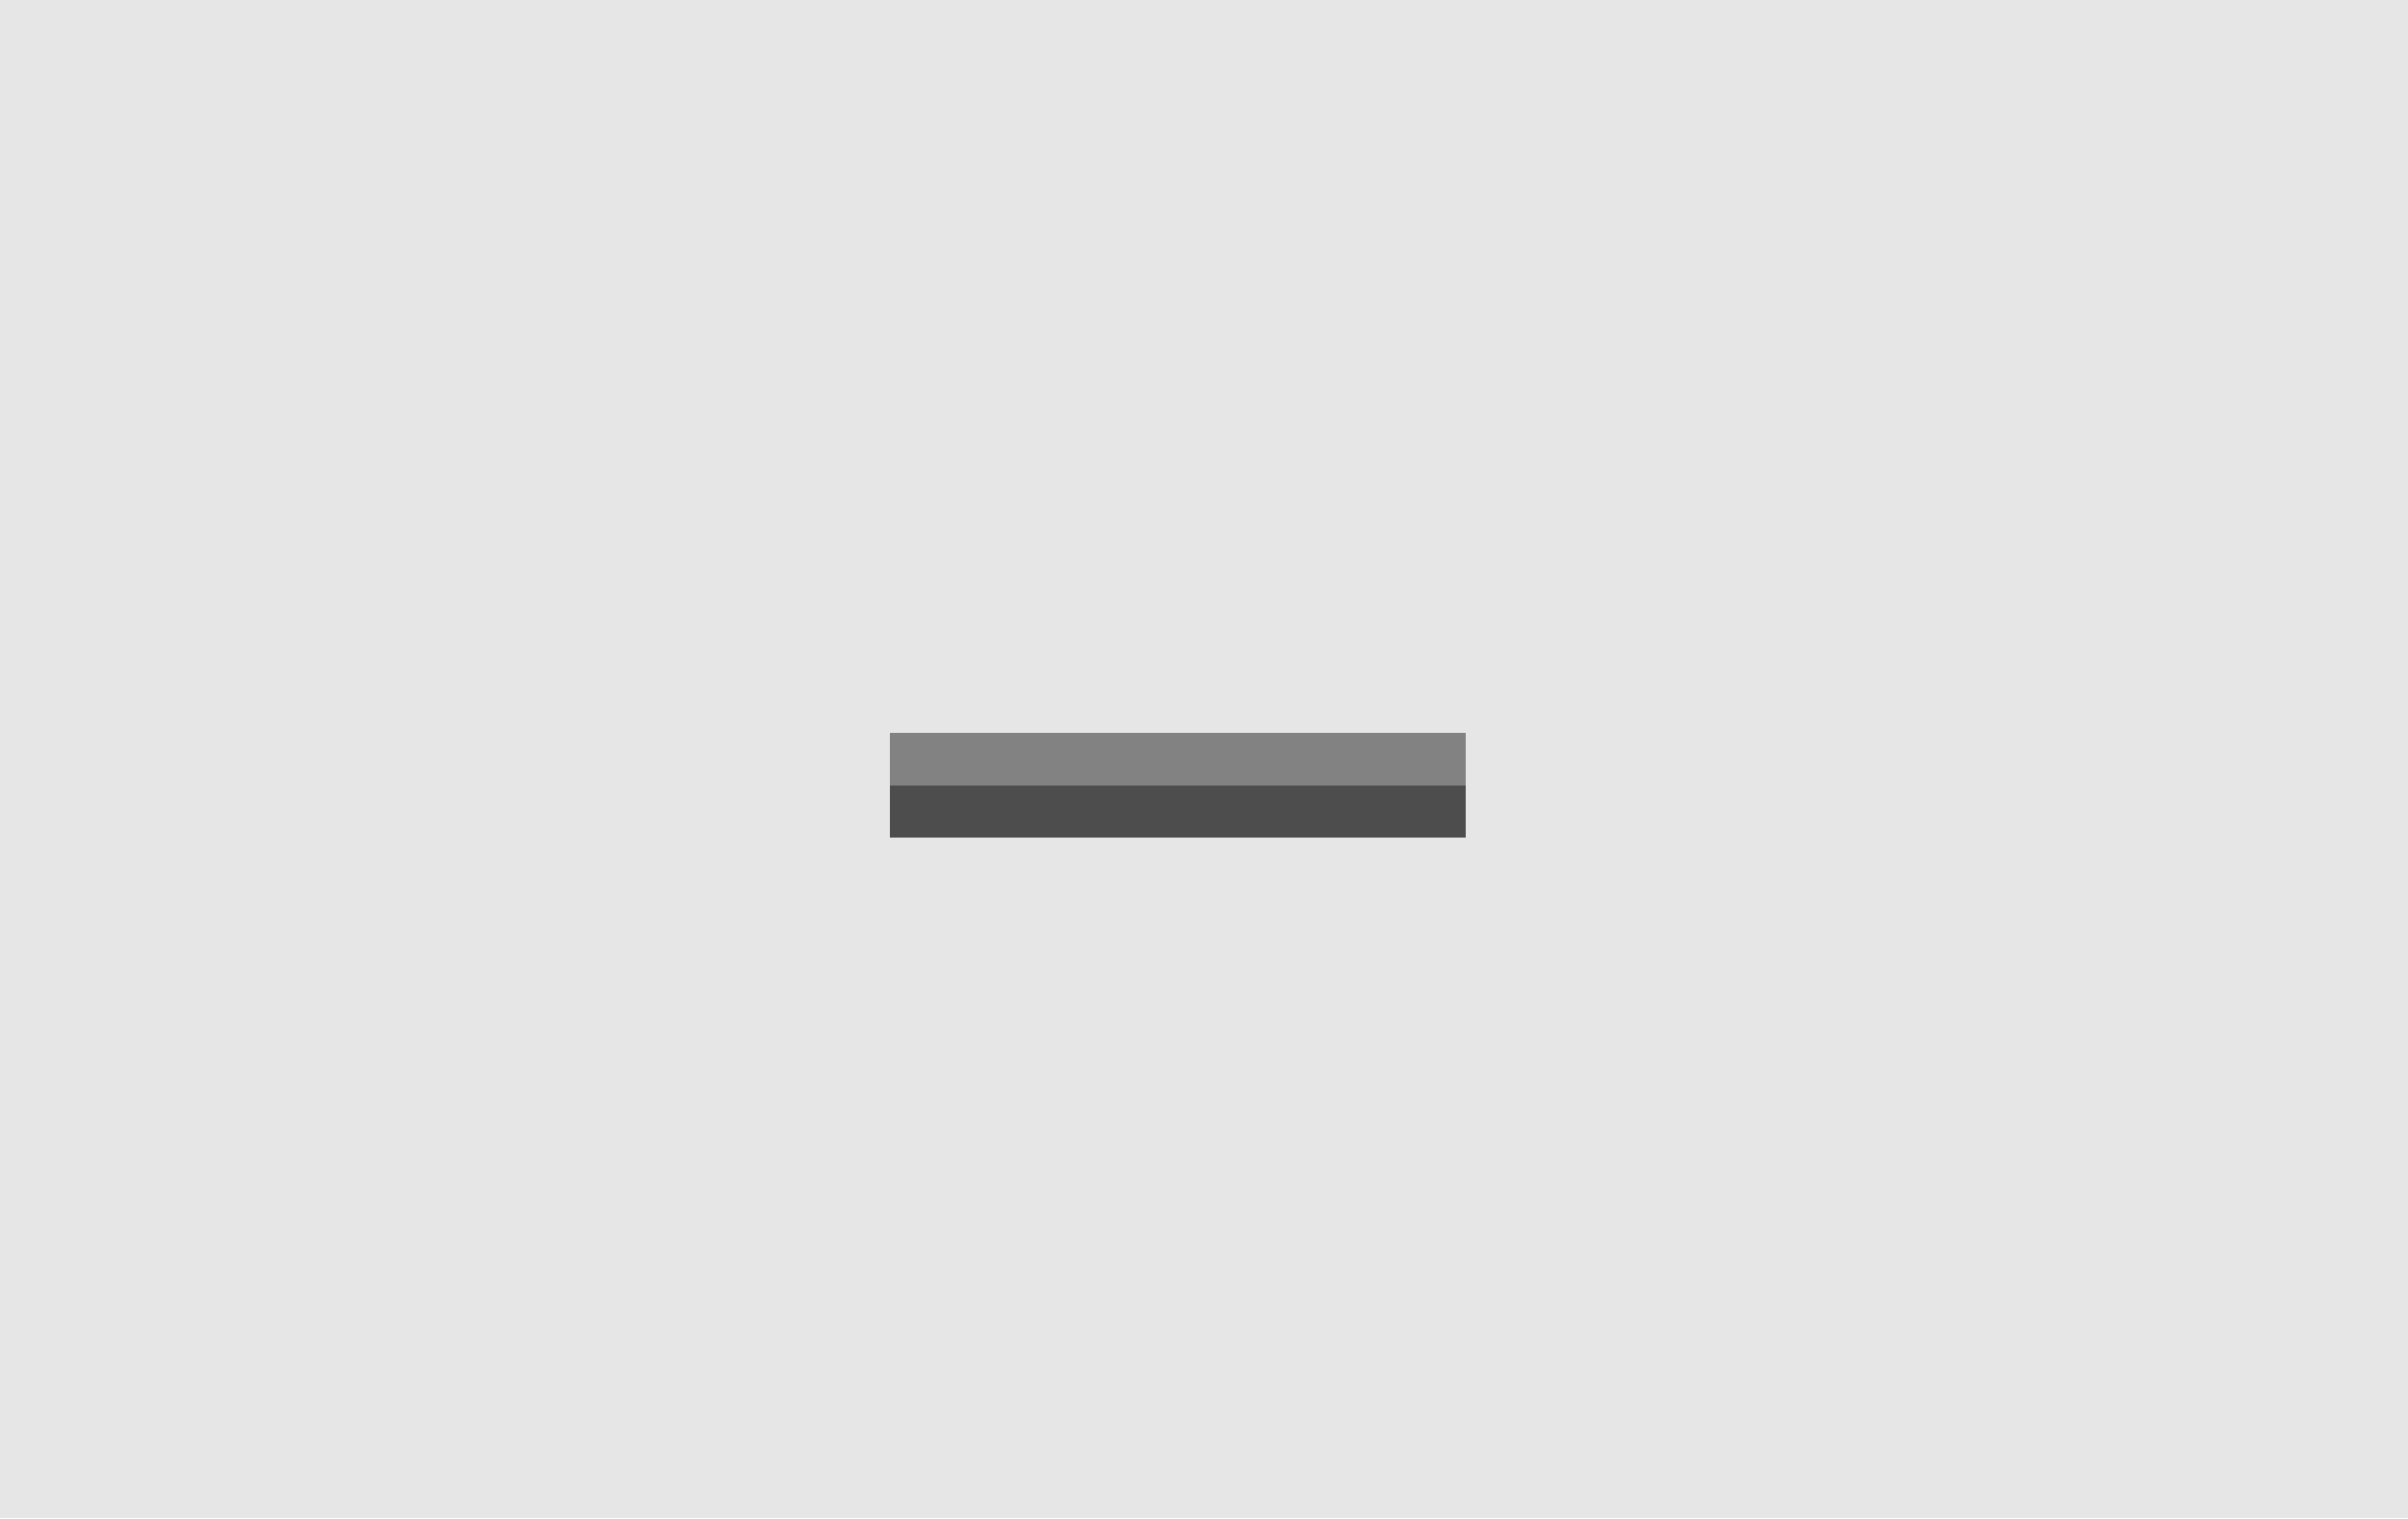
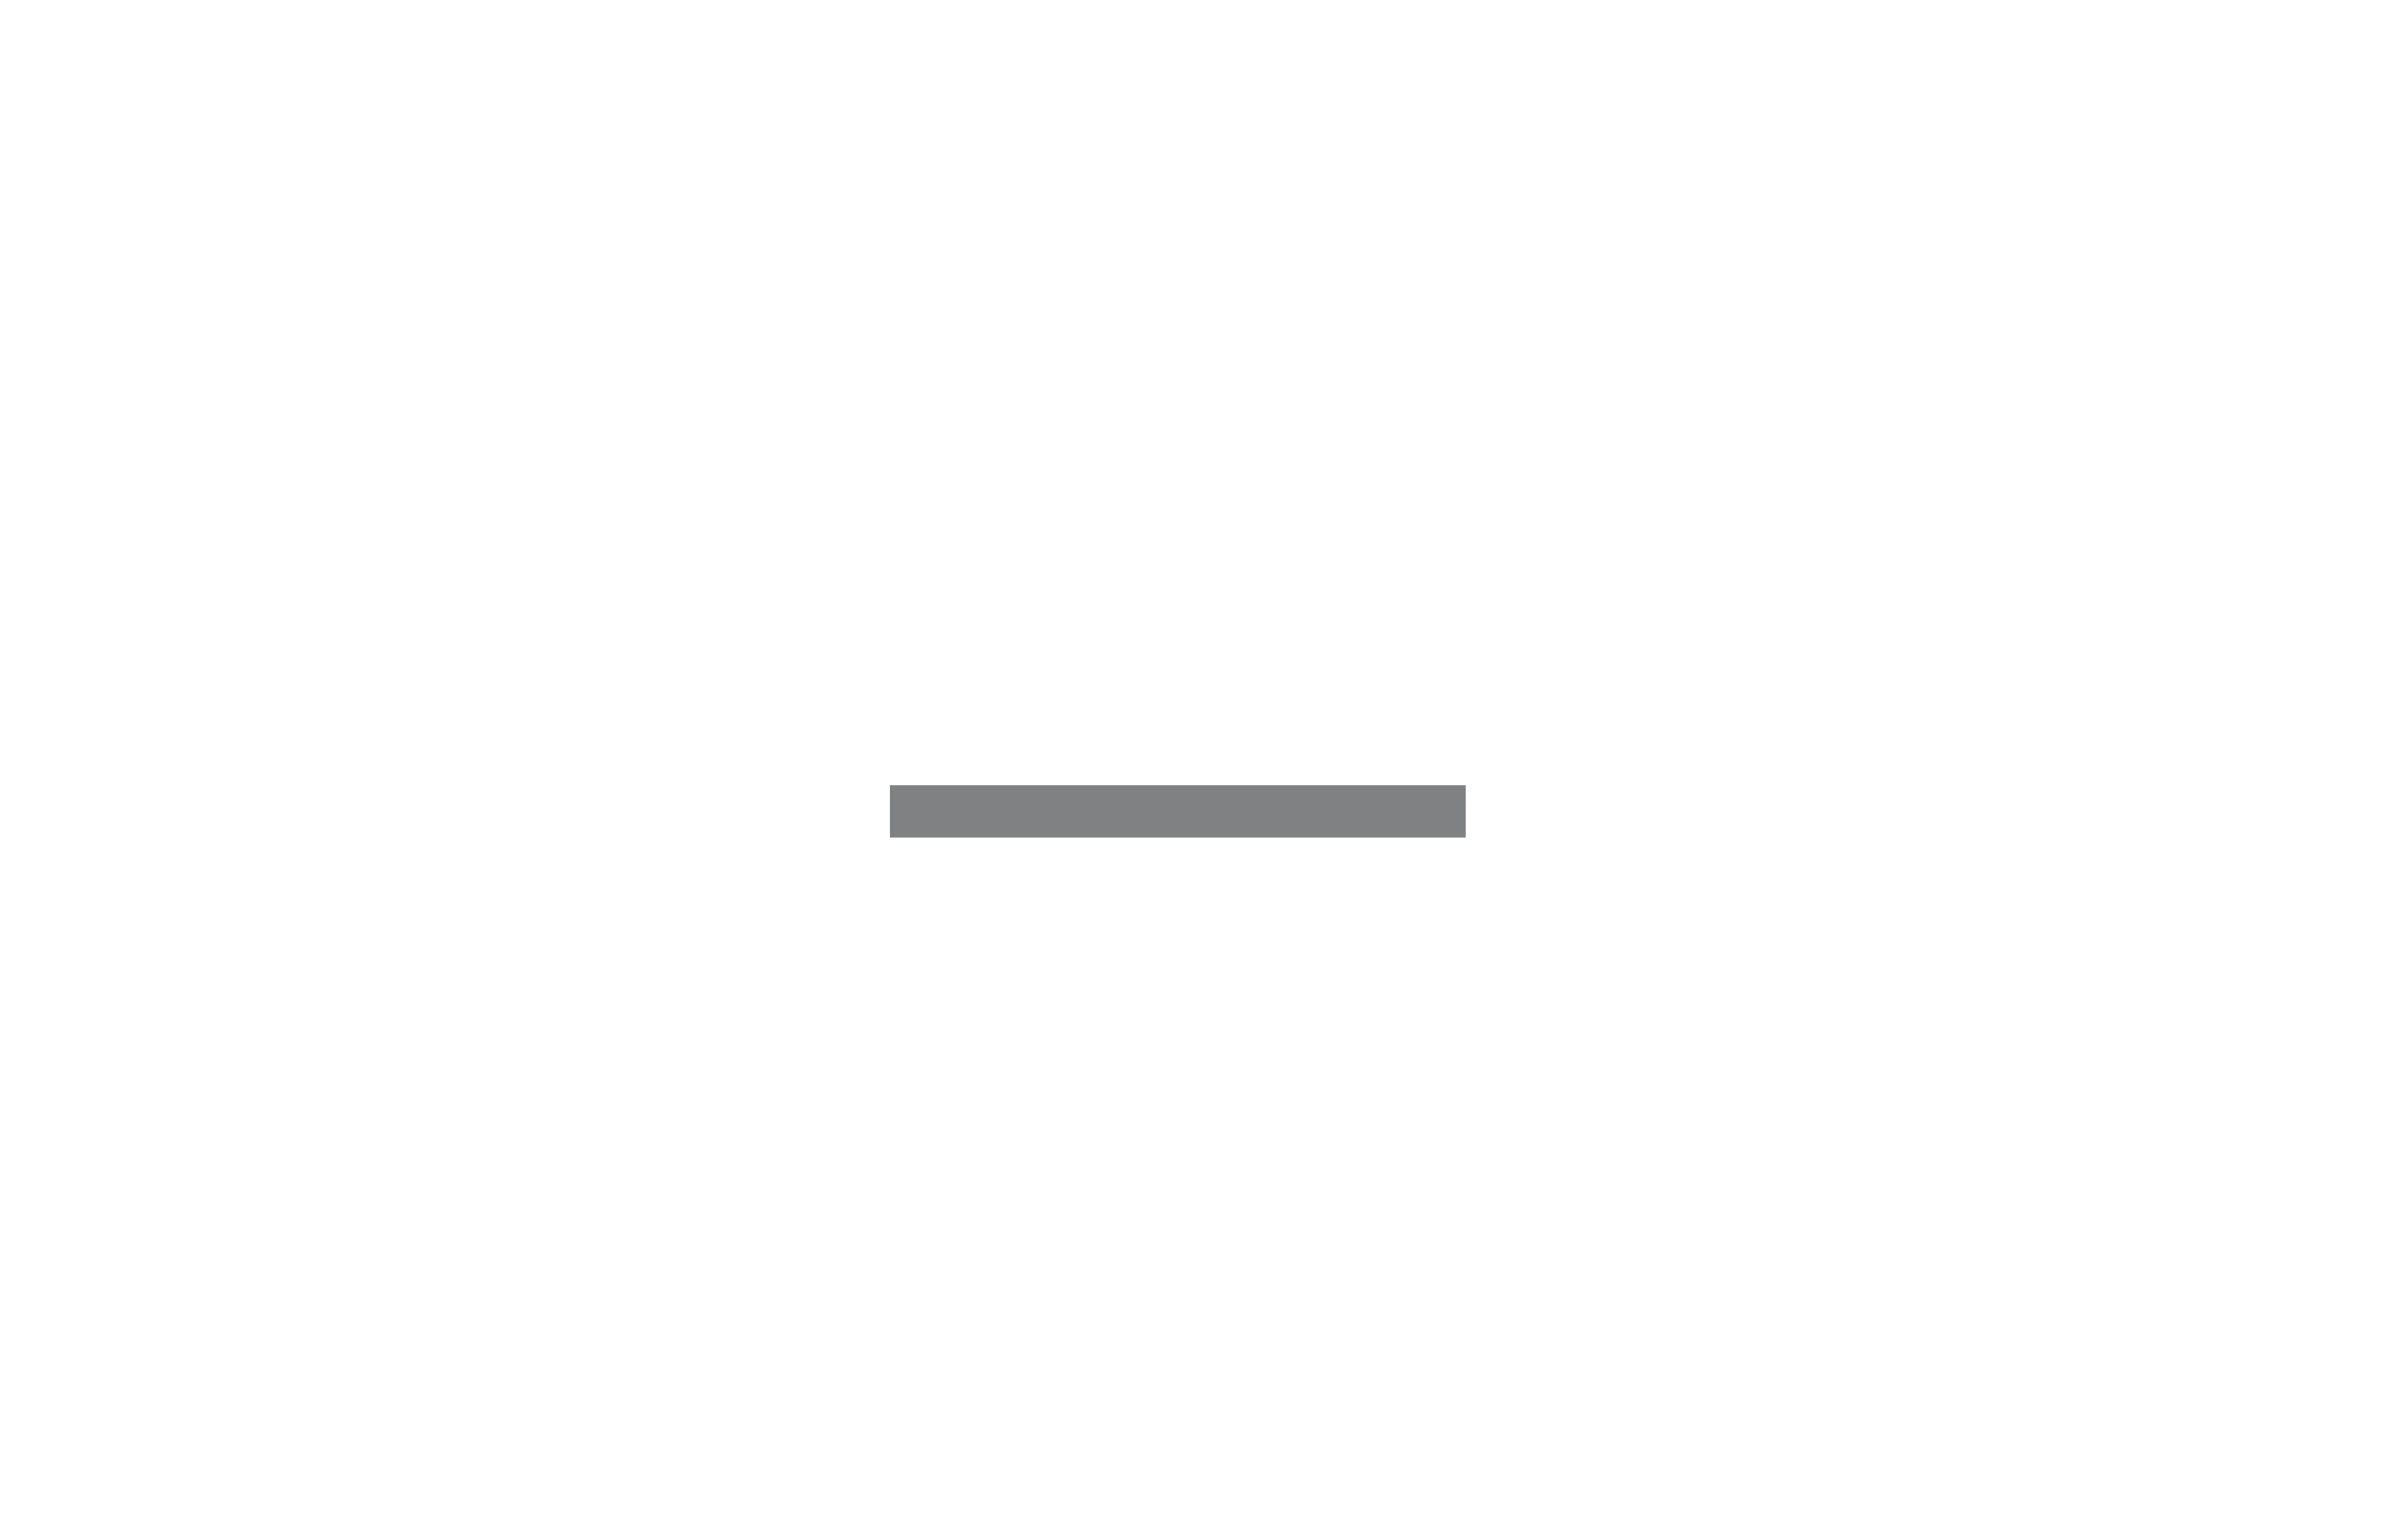
<svg xmlns="http://www.w3.org/2000/svg" viewBox="0 0 46 29" version="1.1" id="svg5" width="46" height="29" xml:space="preserve">
  <defs id="defs9">
    <style type="text/css" id="current-color-scheme-36">
      .ColorScheme-Text {
        color:#eff0f1;
      }
      .ColorScheme-NegativeText {
        color:#da4453;
      }
      </style>
    <style type="text/css" id="current-color-scheme-367">
      .ColorScheme-Text {
        color:#eff0f1;
      }
      .ColorScheme-NegativeText {
        color:#da4453;
      }
      </style>
    <style type="text/css" id="current-color-scheme-5">
      .ColorScheme-Text {
        color:#eff0f1;
      }
      .ColorScheme-NegativeText {
        color:#da4453;
      }
      </style>
    <style type="text/css" id="current-color-scheme-36-3">
      .ColorScheme-Text {
        color:#eff0f1;
      }
      .ColorScheme-NegativeText {
        color:#da4453;
      }
      </style>
    <style type="text/css" id="current-color-scheme-62">
      .ColorScheme-Text {
        color:#eff0f1;
      }
      .ColorScheme-NegativeText {
        color:#da4453;
      }
      </style>
    <style type="text/css" id="current-color-scheme-5-9">
      .ColorScheme-Text {
        color:#eff0f1;
      }
      .ColorScheme-NegativeText {
        color:#da4453;
      }
      </style>
    <style type="text/css" id="current-color-scheme-36-3-1">
      .ColorScheme-Text {
        color:#eff0f1;
      }
      .ColorScheme-NegativeText {
        color:#da4453;
      }
      </style>
    <style type="text/css" id="current-color-scheme-3675">
      .ColorScheme-Text {
        color:#eff0f1;
      }
      .ColorScheme-NegativeText {
        color:#da4453;
      }
      </style>
    <style type="text/css" id="current-color-scheme-53-3">
      .ColorScheme-Text {
        color:#eff0f1;
      }
      .ColorScheme-NegativeText {
        color:#da4453;
      }
      </style>
    <style type="text/css" id="current-color-scheme-5-5">
      .ColorScheme-Text {
        color:#eff0f1;
      }
      .ColorScheme-NegativeText {
        color:#da4453;
      }
      </style>
    <style type="text/css" id="current-color-scheme-0">
      .ColorScheme-Text {
        color:#eff0f1;
      }
      .ColorScheme-NegativeText {
        color:#da4453;
      }
      </style>
    <style type="text/css" id="current-color-scheme-5-6">
      .ColorScheme-Text {
        color:#eff0f1;
      }
      .ColorScheme-NegativeText {
        color:#da4453;
      }
      </style>
    <style type="text/css" id="current-color-scheme-36-3-6">
      .ColorScheme-Text {
        color:#eff0f1;
      }
      .ColorScheme-NegativeText {
        color:#da4453;
      }
      </style>
    <style type="text/css" id="current-color-scheme-5356-2">
      .ColorScheme-Text {
        color:#eff0f1;
      }
      .ColorScheme-NegativeText {
        color:#da4453;
      }
      </style>
    <style type="text/css" id="current-color-scheme-5-2">
      .ColorScheme-Text {
        color:#eff0f1;
      }
      .ColorScheme-NegativeText {
        color:#da4453;
      }
      </style>
    <style type="text/css" id="current-color-scheme-36-3-91">
      .ColorScheme-Text {
        color:#eff0f1;
      }
      .ColorScheme-NegativeText {
        color:#da4453;
      }
      </style>
    <style type="text/css" id="current-color-scheme-35">
      .ColorScheme-Text {
        color:#eff0f1;
      }
      .ColorScheme-NegativeText {
        color:#da4453;
      }
      </style>
    <style type="text/css" id="current-color-scheme-5-6-2">
      .ColorScheme-Text {
        color:#eff0f1;
      }
      .ColorScheme-NegativeText {
        color:#da4453;
      }
      </style>
    <style type="text/css" id="current-color-scheme-36-3-2">
      .ColorScheme-Text {
        color:#eff0f1;
      }
      .ColorScheme-NegativeText {
        color:#da4453;
      }
      </style>
    <style type="text/css" id="current-color-scheme-535-9">
      .ColorScheme-Text {
        color:#eff0f1;
      }
      .ColorScheme-NegativeText {
        color:#da4453;
      }
      </style>
    <style type="text/css" id="current-color-scheme-53-7">
      .ColorScheme-Text {
        color:#eff0f1;
      }
      .ColorScheme-NegativeText {
        color:#da4453;
      }
      </style>
    <style type="text/css" id="current-color-scheme-5-62">
      .ColorScheme-Text {
        color:#eff0f1;
      }
      .ColorScheme-NegativeText {
        color:#da4453;
      }
      </style>
    <style type="text/css" id="current-color-scheme-36-3-9">
      .ColorScheme-Text {
        color:#eff0f1;
      }
      .ColorScheme-NegativeText {
        color:#da4453;
      }
      </style>
    <style type="text/css" id="current-color-scheme-36-7">
      .ColorScheme-Text {
        color:#eff0f1;
      }
      .ColorScheme-NegativeText {
        color:#da4453;
      }
      </style>
    <style type="text/css" id="current-color-scheme-367-5">
      .ColorScheme-Text {
        color:#eff0f1;
      }
      .ColorScheme-NegativeText {
        color:#da4453;
      }
      </style>
    <style type="text/css" id="current-color-scheme-5-3">
      .ColorScheme-Text {
        color:#eff0f1;
      }
      .ColorScheme-NegativeText {
        color:#da4453;
      }
      </style>
    <style type="text/css" id="current-color-scheme-36-3-5">
      .ColorScheme-Text {
        color:#eff0f1;
      }
      .ColorScheme-NegativeText {
        color:#da4453;
      }
      </style>
    <style type="text/css" id="current-color-scheme-62-6">
      .ColorScheme-Text {
        color:#eff0f1;
      }
      .ColorScheme-NegativeText {
        color:#da4453;
      }
      </style>
    <style type="text/css" id="current-color-scheme-5-9-2">
      .ColorScheme-Text {
        color:#eff0f1;
      }
      .ColorScheme-NegativeText {
        color:#da4453;
      }
      </style>
    <style type="text/css" id="current-color-scheme-36-3-1-9">
      .ColorScheme-Text {
        color:#eff0f1;
      }
      .ColorScheme-NegativeText {
        color:#da4453;
      }
      </style>
    <style type="text/css" id="current-color-scheme-3675-1">
      .ColorScheme-Text {
        color:#eff0f1;
      }
      .ColorScheme-NegativeText {
        color:#da4453;
      }
      </style>
    <style type="text/css" id="current-color-scheme-53-3-2">
      .ColorScheme-Text {
        color:#eff0f1;
      }
      .ColorScheme-NegativeText {
        color:#da4453;
      }
      </style>
    <style type="text/css" id="current-color-scheme-5-5-7">
      .ColorScheme-Text {
        color:#eff0f1;
      }
      .ColorScheme-NegativeText {
        color:#da4453;
      }
      </style>
    <style type="text/css" id="current-color-scheme-0-0">
      .ColorScheme-Text {
        color:#eff0f1;
      }
      .ColorScheme-NegativeText {
        color:#da4453;
      }
      </style>
    <style type="text/css" id="current-color-scheme-5-6-9">
      .ColorScheme-Text {
        color:#eff0f1;
      }
      .ColorScheme-NegativeText {
        color:#da4453;
      }
      </style>
    <style type="text/css" id="current-color-scheme-36-3-6-3">
      .ColorScheme-Text {
        color:#eff0f1;
      }
      .ColorScheme-NegativeText {
        color:#da4453;
      }
      </style>
    <style type="text/css" id="current-color-scheme-5356-2-6">
      .ColorScheme-Text {
        color:#eff0f1;
      }
      .ColorScheme-NegativeText {
        color:#da4453;
      }
      </style>
    <style type="text/css" id="current-color-scheme-5-2-0">
      .ColorScheme-Text {
        color:#eff0f1;
      }
      .ColorScheme-NegativeText {
        color:#da4453;
      }
      </style>
    <style type="text/css" id="current-color-scheme-36-3-91-6">
      .ColorScheme-Text {
        color:#eff0f1;
      }
      .ColorScheme-NegativeText {
        color:#da4453;
      }
      </style>
    <style type="text/css" id="current-color-scheme-35-2">
      .ColorScheme-Text {
        color:#eff0f1;
      }
      .ColorScheme-NegativeText {
        color:#da4453;
      }
      </style>
    <style type="text/css" id="current-color-scheme-5-6-2-6">
      .ColorScheme-Text {
        color:#eff0f1;
      }
      .ColorScheme-NegativeText {
        color:#da4453;
      }
      </style>
    <style type="text/css" id="current-color-scheme-36-3-2-1">
      .ColorScheme-Text {
        color:#eff0f1;
      }
      .ColorScheme-NegativeText {
        color:#da4453;
      }
      </style>
    <style type="text/css" id="current-color-scheme-535-9-8">
      .ColorScheme-Text {
        color:#eff0f1;
      }
      .ColorScheme-NegativeText {
        color:#da4453;
      }
      </style>
    <style type="text/css" id="current-color-scheme-53-7-7">
      .ColorScheme-Text {
        color:#eff0f1;
      }
      .ColorScheme-NegativeText {
        color:#da4453;
      }
      </style>
    <style type="text/css" id="current-color-scheme-5-62-9">
      .ColorScheme-Text {
        color:#eff0f1;
      }
      .ColorScheme-NegativeText {
        color:#da4453;
      }
      </style>
    <style type="text/css" id="current-color-scheme-36-3-9-2">
      .ColorScheme-Text {
        color:#eff0f1;
      }
      .ColorScheme-NegativeText {
        color:#da4453;
      }
      </style>
  </defs>
  <style type="text/css" id="current-color-scheme">
        .ColorScheme-Text {
            color:#eff0f1;
        }
    </style>
  <style type="text/css" id="current-color-scheme-5356">
        .ColorScheme-Text {
            color:#eff0f1;
        }
    </style>
  <style type="text/css" id="current-color-scheme-535">
        .ColorScheme-Text {
            color:#eff0f1;
        }
    </style>
  <style type="text/css" id="current-color-scheme-53">
        .ColorScheme-Text {
            color:#eff0f1;
        }
    </style>
  <style type="text/css" id="current-color-scheme-3">
        .ColorScheme-Text {
            color:#eff0f1;
        }
    </style>
  <style type="text/css" id="current-color-scheme-3-5">
        .ColorScheme-Text {
            color:#eff0f1;
        }
    </style>
  <style type="text/css" id="current-color-scheme-3-3">
        .ColorScheme-Text {
            color:#eff0f1;
        }
    </style>
  <style type="text/css" id="current-color-scheme-36-35">
        .ColorScheme-Text {
            color:#eff0f1;
        }
    </style>
  <style type="text/css" id="current-color-scheme-6">
        .ColorScheme-Text {
            color:#eff0f1;
        }
    </style>
  <style type="text/css" id="current-color-scheme-3-7">
        .ColorScheme-Text {
            color:#eff0f1;
        }
    </style>
  <style type="text/css" id="current-color-scheme-3-2">
        .ColorScheme-Text {
            color:#eff0f1;
        }
    </style>
  <style type="text/css" id="current-color-scheme-3-3-7">
        .ColorScheme-Text {
            color:#eff0f1;
        }
    </style>
  <style type="text/css" id="current-color-scheme-36-0">
        .ColorScheme-Text {
            color:#eff0f1;
        }
    </style>
  <style type="text/css" id="current-color-scheme-6-9">
        .ColorScheme-Text {
            color:#eff0f1;
        }
    </style>
  <style type="text/css" id="current-color-scheme-3-7-3">
        .ColorScheme-Text {
            color:#eff0f1;
        }
    </style>
  <style type="text/css" id="current-color-scheme-3-12">
        .ColorScheme-Text {
            color:#eff0f1;
        }
    </style>
  <style type="text/css" id="current-color-scheme-3-5-7">
        .ColorScheme-Text {
            color:#eff0f1;
        }
    </style>
  <style type="text/css" id="current-color-scheme-3-3-09">
        .ColorScheme-Text {
            color:#eff0f1;
        }
    </style>
  <style type="text/css" id="current-color-scheme-36-360">
        .ColorScheme-Text {
            color:#eff0f1;
        }
    </style>
  <style type="text/css" id="current-color-scheme-3-2-6">
        .ColorScheme-Text {
            color:#eff0f1;
        }
    </style>
  <style type="text/css" id="current-color-scheme-3-3-6">
        .ColorScheme-Text {
            color:#eff0f1;
        }
    </style>
  <style type="text/css" id="current-color-scheme-36-1">
        .ColorScheme-Text {
            color:#eff0f1;
        }
    </style>
  <style type="text/css" id="current-color-scheme-6-2">
        .ColorScheme-Text {
            color:#eff0f1;
        }
    </style>
  <style type="text/css" id="current-color-scheme-3-7-61">
        .ColorScheme-Text {
            color:#eff0f1;
        }
    </style>
  <style type="text/css" id="current-color-scheme-3-0">
        .ColorScheme-Text {
            color:#eff0f1;
        }
    </style>
  <style type="text/css" id="current-color-scheme-3-3-9">
        .ColorScheme-Text {
            color:#eff0f1;
        }
    </style>
  <style type="text/css" id="current-color-scheme-36-36">
        .ColorScheme-Text {
            color:#eff0f1;
        }
    </style>
  <style type="text/css" id="current-color-scheme-6-0">
        .ColorScheme-Text {
            color:#eff0f1;
        }
    </style>
  <style type="text/css" id="current-color-scheme-3-7-6">
        .ColorScheme-Text {
            color:#eff0f1;
        }
    </style>
  <style type="text/css" id="current-color-scheme-3-9">
        .ColorScheme-Text {
            color:#eff0f1;
        }
    </style>
  <style type="text/css" id="current-color-scheme-3-3-1">
        .ColorScheme-Text {
            color:#eff0f1;
        }
    </style>
  <style type="text/css" id="current-color-scheme-36-2">
        .ColorScheme-Text {
            color:#eff0f1;
        }
    </style>
  <style type="text/css" id="current-color-scheme-6-7">
        .ColorScheme-Text {
            color:#eff0f1;
        }
    </style>
  <style type="text/css" id="current-color-scheme-3-7-0">
        .ColorScheme-Text {
            color:#eff0f1;
        }
    </style>
  <style type="text/css" id="current-color-scheme-3-1">
        .ColorScheme-Text {
            color:#eff0f1;
        }
    </style>
  <style type="text/css" id="current-color-scheme-36-27">
        .ColorScheme-Text {
            color:#eff0f1;
        }
    </style>
  <style type="text/css" id="current-color-scheme-3-5-2">
        .ColorScheme-Text {
            color:#eff0f1;
        }
    </style>
  <style type="text/css" id="current-color-scheme-3-3-0">
        .ColorScheme-Text {
            color:#eff0f1;
        }
    </style>
  <style type="text/css" id="current-color-scheme-36-6">
        .ColorScheme-Text {
            color:#eff0f1;
        }
    </style>
  <style type="text/css" id="current-color-scheme-6-9-8">
        .ColorScheme-Text {
            color:#eff0f1;
        }
    </style>
  <style type="text/css" id="current-color-scheme-3-7-3-7">
        .ColorScheme-Text {
            color:#eff0f1;
        }
    </style>
  <g id="g7" transform="translate(-16)" />
  <g id="g9" transform="translate(-13,-1)">
-     <g id="g1" transform="translate(-33,1.5)">
-       <g id="g7-5" transform="translate(-16)" />
-       <g id="g9-2" transform="translate(-13,-1)">
-         <rect style="fill:#000000;fill-opacity:0.1;stroke-width:2.493;stroke-linecap:round;stroke-linejoin:round;paint-order:stroke fill markers" id="rect1-5" width="46" height="29" x="59" y="0.5" />
-       </g>
-     </g>
    <g id="g2">
-       <rect style="fill:#4d4d4d;fill-opacity:0.651;stroke-linecap:round;stroke-linejoin:round;paint-order:stroke fill markers" id="rect1" width="11" height="1" x="30" y="15" />
-       <rect style="fill:#4d4d4d;fill-opacity:1;stroke-linecap:round;stroke-linejoin:round;paint-order:stroke fill markers" id="rect3" width="11" height="1" x="30" y="16" />
+       <rect style="fill:#000407;fill-opacity:0.5;stroke-linecap:round;stroke-linejoin:round;paint-order:stroke fill markers" id="rect3" width="11" height="1" x="30" y="16" />
    </g>
  </g>
  <style type="text/css" id="current-color-scheme-37">
        .ColorScheme-Text {
            color:#eff0f1;
        }
    </style>
  <style type="text/css" id="current-color-scheme-5356-5">
        .ColorScheme-Text {
            color:#eff0f1;
        }
    </style>
  <style type="text/css" id="current-color-scheme-535-92">
        .ColorScheme-Text {
            color:#eff0f1;
        }
    </style>
  <style type="text/css" id="current-color-scheme-53-2">
        .ColorScheme-Text {
            color:#eff0f1;
        }
    </style>
  <style type="text/css" id="current-color-scheme-3-8">
        .ColorScheme-Text {
            color:#eff0f1;
        }
    </style>
  <style type="text/css" id="current-color-scheme-3-5-9">
        .ColorScheme-Text {
            color:#eff0f1;
        }
    </style>
  <style type="text/css" id="current-color-scheme-3-3-73">
        .ColorScheme-Text {
            color:#eff0f1;
        }
    </style>
  <style type="text/css" id="current-color-scheme-36-35-6">
        .ColorScheme-Text {
            color:#eff0f1;
        }
    </style>
  <style type="text/css" id="current-color-scheme-6-1">
        .ColorScheme-Text {
            color:#eff0f1;
        }
    </style>
  <style type="text/css" id="current-color-scheme-3-7-2">
        .ColorScheme-Text {
            color:#eff0f1;
        }
    </style>
  <style type="text/css" id="current-color-scheme-3-2-9">
        .ColorScheme-Text {
            color:#eff0f1;
        }
    </style>
  <style type="text/css" id="current-color-scheme-3-3-7-3">
        .ColorScheme-Text {
            color:#eff0f1;
        }
    </style>
  <style type="text/css" id="current-color-scheme-36-0-1">
        .ColorScheme-Text {
            color:#eff0f1;
        }
    </style>
  <style type="text/css" id="current-color-scheme-6-9-9">
        .ColorScheme-Text {
            color:#eff0f1;
        }
    </style>
  <style type="text/css" id="current-color-scheme-3-7-3-4">
        .ColorScheme-Text {
            color:#eff0f1;
        }
    </style>
  <style type="text/css" id="current-color-scheme-3-12-7">
        .ColorScheme-Text {
            color:#eff0f1;
        }
    </style>
  <style type="text/css" id="current-color-scheme-3-5-7-8">
        .ColorScheme-Text {
            color:#eff0f1;
        }
    </style>
  <style type="text/css" id="current-color-scheme-3-3-09-4">
        .ColorScheme-Text {
            color:#eff0f1;
        }
    </style>
  <style type="text/css" id="current-color-scheme-36-360-5">
        .ColorScheme-Text {
            color:#eff0f1;
        }
    </style>
  <style type="text/css" id="current-color-scheme-3-2-6-0">
        .ColorScheme-Text {
            color:#eff0f1;
        }
    </style>
  <style type="text/css" id="current-color-scheme-3-3-6-3">
        .ColorScheme-Text {
            color:#eff0f1;
        }
    </style>
  <style type="text/css" id="current-color-scheme-36-1-6">
        .ColorScheme-Text {
            color:#eff0f1;
        }
    </style>
  <style type="text/css" id="current-color-scheme-6-2-1">
        .ColorScheme-Text {
            color:#eff0f1;
        }
    </style>
  <style type="text/css" id="current-color-scheme-3-7-61-0">
        .ColorScheme-Text {
            color:#eff0f1;
        }
    </style>
  <style type="text/css" id="current-color-scheme-3-0-6">
        .ColorScheme-Text {
            color:#eff0f1;
        }
    </style>
  <style type="text/css" id="current-color-scheme-3-3-9-3">
        .ColorScheme-Text {
            color:#eff0f1;
        }
    </style>
  <style type="text/css" id="current-color-scheme-36-36-2">
        .ColorScheme-Text {
            color:#eff0f1;
        }
    </style>
  <style type="text/css" id="current-color-scheme-6-0-0">
        .ColorScheme-Text {
            color:#eff0f1;
        }
    </style>
  <style type="text/css" id="current-color-scheme-3-7-6-6">
        .ColorScheme-Text {
            color:#eff0f1;
        }
    </style>
  <style type="text/css" id="current-color-scheme-3-9-1">
        .ColorScheme-Text {
            color:#eff0f1;
        }
    </style>
  <style type="text/css" id="current-color-scheme-3-3-1-5">
        .ColorScheme-Text {
            color:#eff0f1;
        }
    </style>
  <style type="text/css" id="current-color-scheme-36-2-5">
        .ColorScheme-Text {
            color:#eff0f1;
        }
    </style>
  <style type="text/css" id="current-color-scheme-6-7-4">
        .ColorScheme-Text {
            color:#eff0f1;
        }
    </style>
  <style type="text/css" id="current-color-scheme-3-7-0-7">
        .ColorScheme-Text {
            color:#eff0f1;
        }
    </style>
  <style type="text/css" id="current-color-scheme-3-1-6">
        .ColorScheme-Text {
            color:#eff0f1;
        }
    </style>
  <style type="text/css" id="current-color-scheme-36-27-5">
        .ColorScheme-Text {
            color:#eff0f1;
        }
    </style>
  <style type="text/css" id="current-color-scheme-3-5-2-6">
        .ColorScheme-Text {
            color:#eff0f1;
        }
    </style>
  <style type="text/css" id="current-color-scheme-3-3-0-9">
        .ColorScheme-Text {
            color:#eff0f1;
        }
    </style>
  <style type="text/css" id="current-color-scheme-36-6-3">
        .ColorScheme-Text {
            color:#eff0f1;
        }
    </style>
  <style type="text/css" id="current-color-scheme-6-9-8-7">
        .ColorScheme-Text {
            color:#eff0f1;
        }
    </style>
  <style type="text/css" id="current-color-scheme-3-7-3-7-4">
        .ColorScheme-Text {
            color:#eff0f1;
        }
    </style>
</svg>
